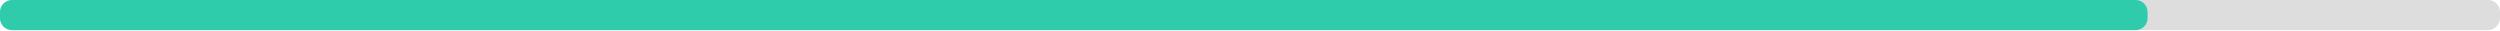
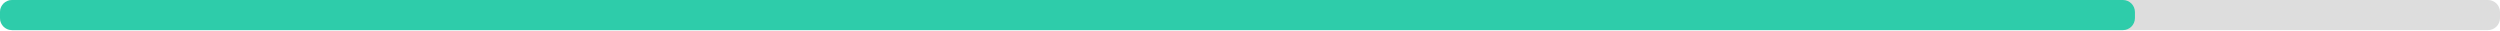
<svg xmlns="http://www.w3.org/2000/svg" width="830" height="10">
  <g>
    <rect style="fill: #ddd;" height="10" width="830" rx="4" y="0" x="0" />
-     <rect style="fill: #2eccaa;" height="10" width="713" rx="4" y="0" x="0" />
+     <rect style="fill: #2eccaa;" height="10" width="708.8" rx="4" y="0" x="0" />
  </g>
</svg>
